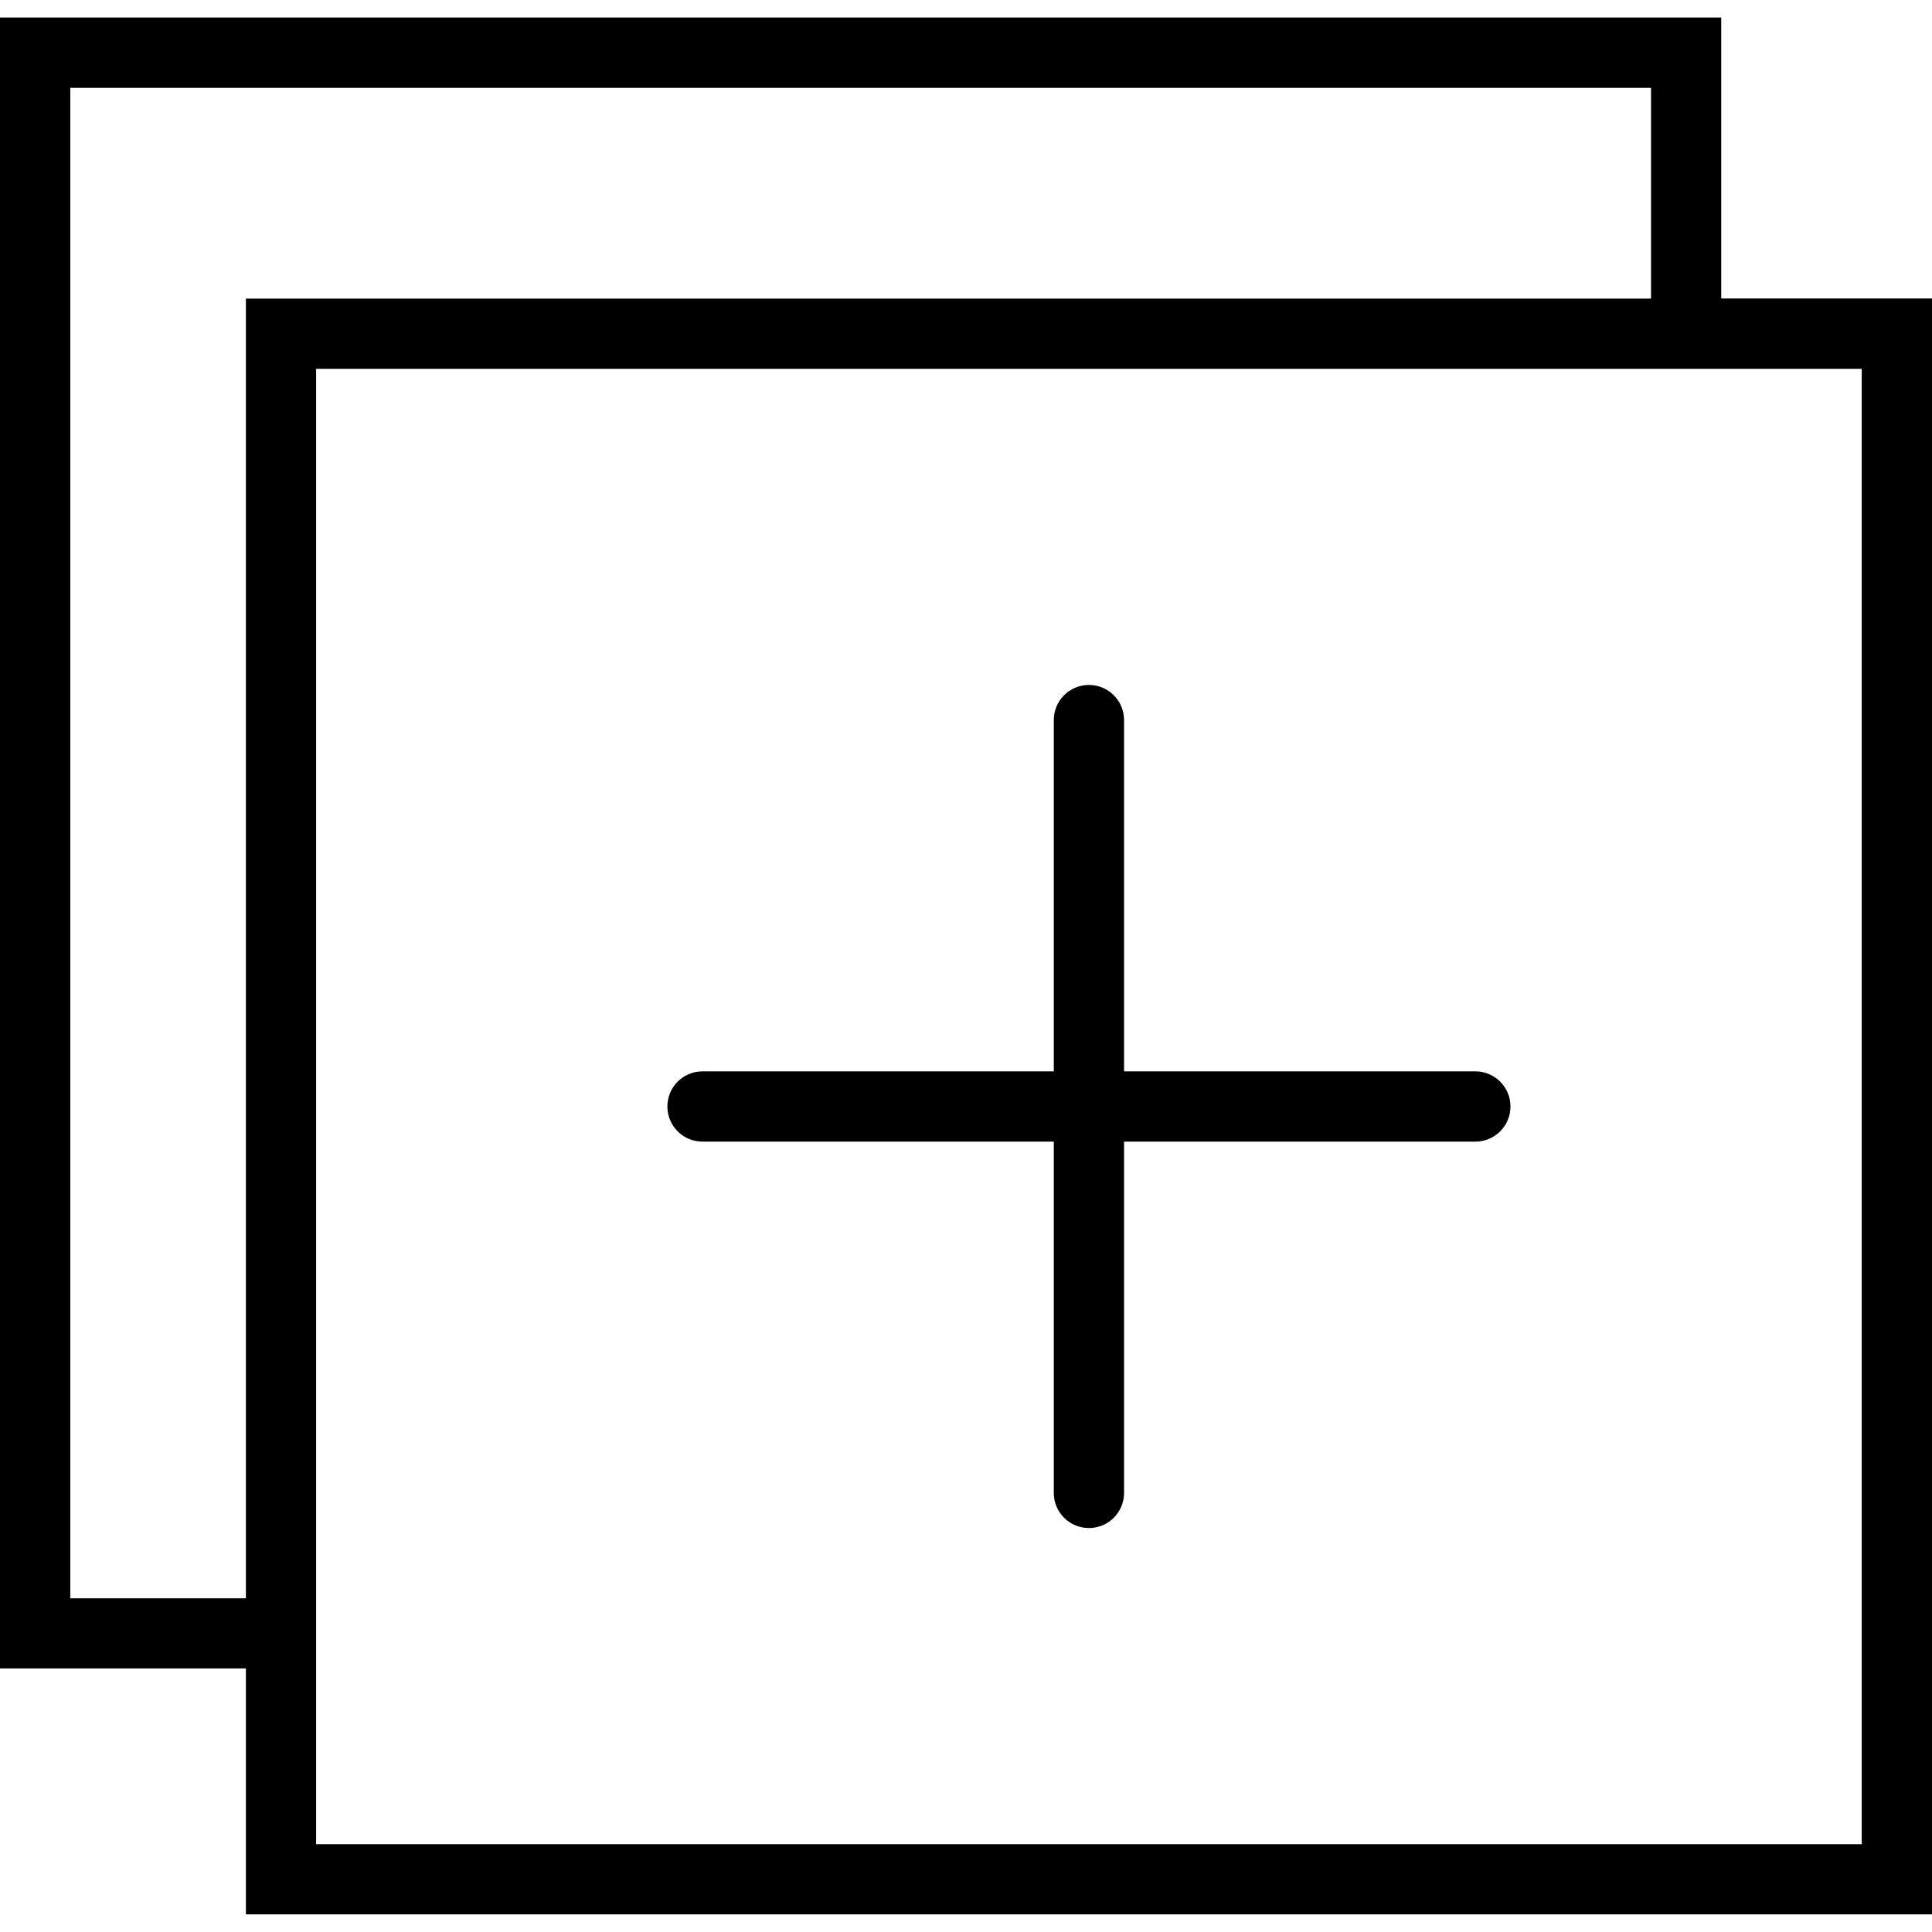
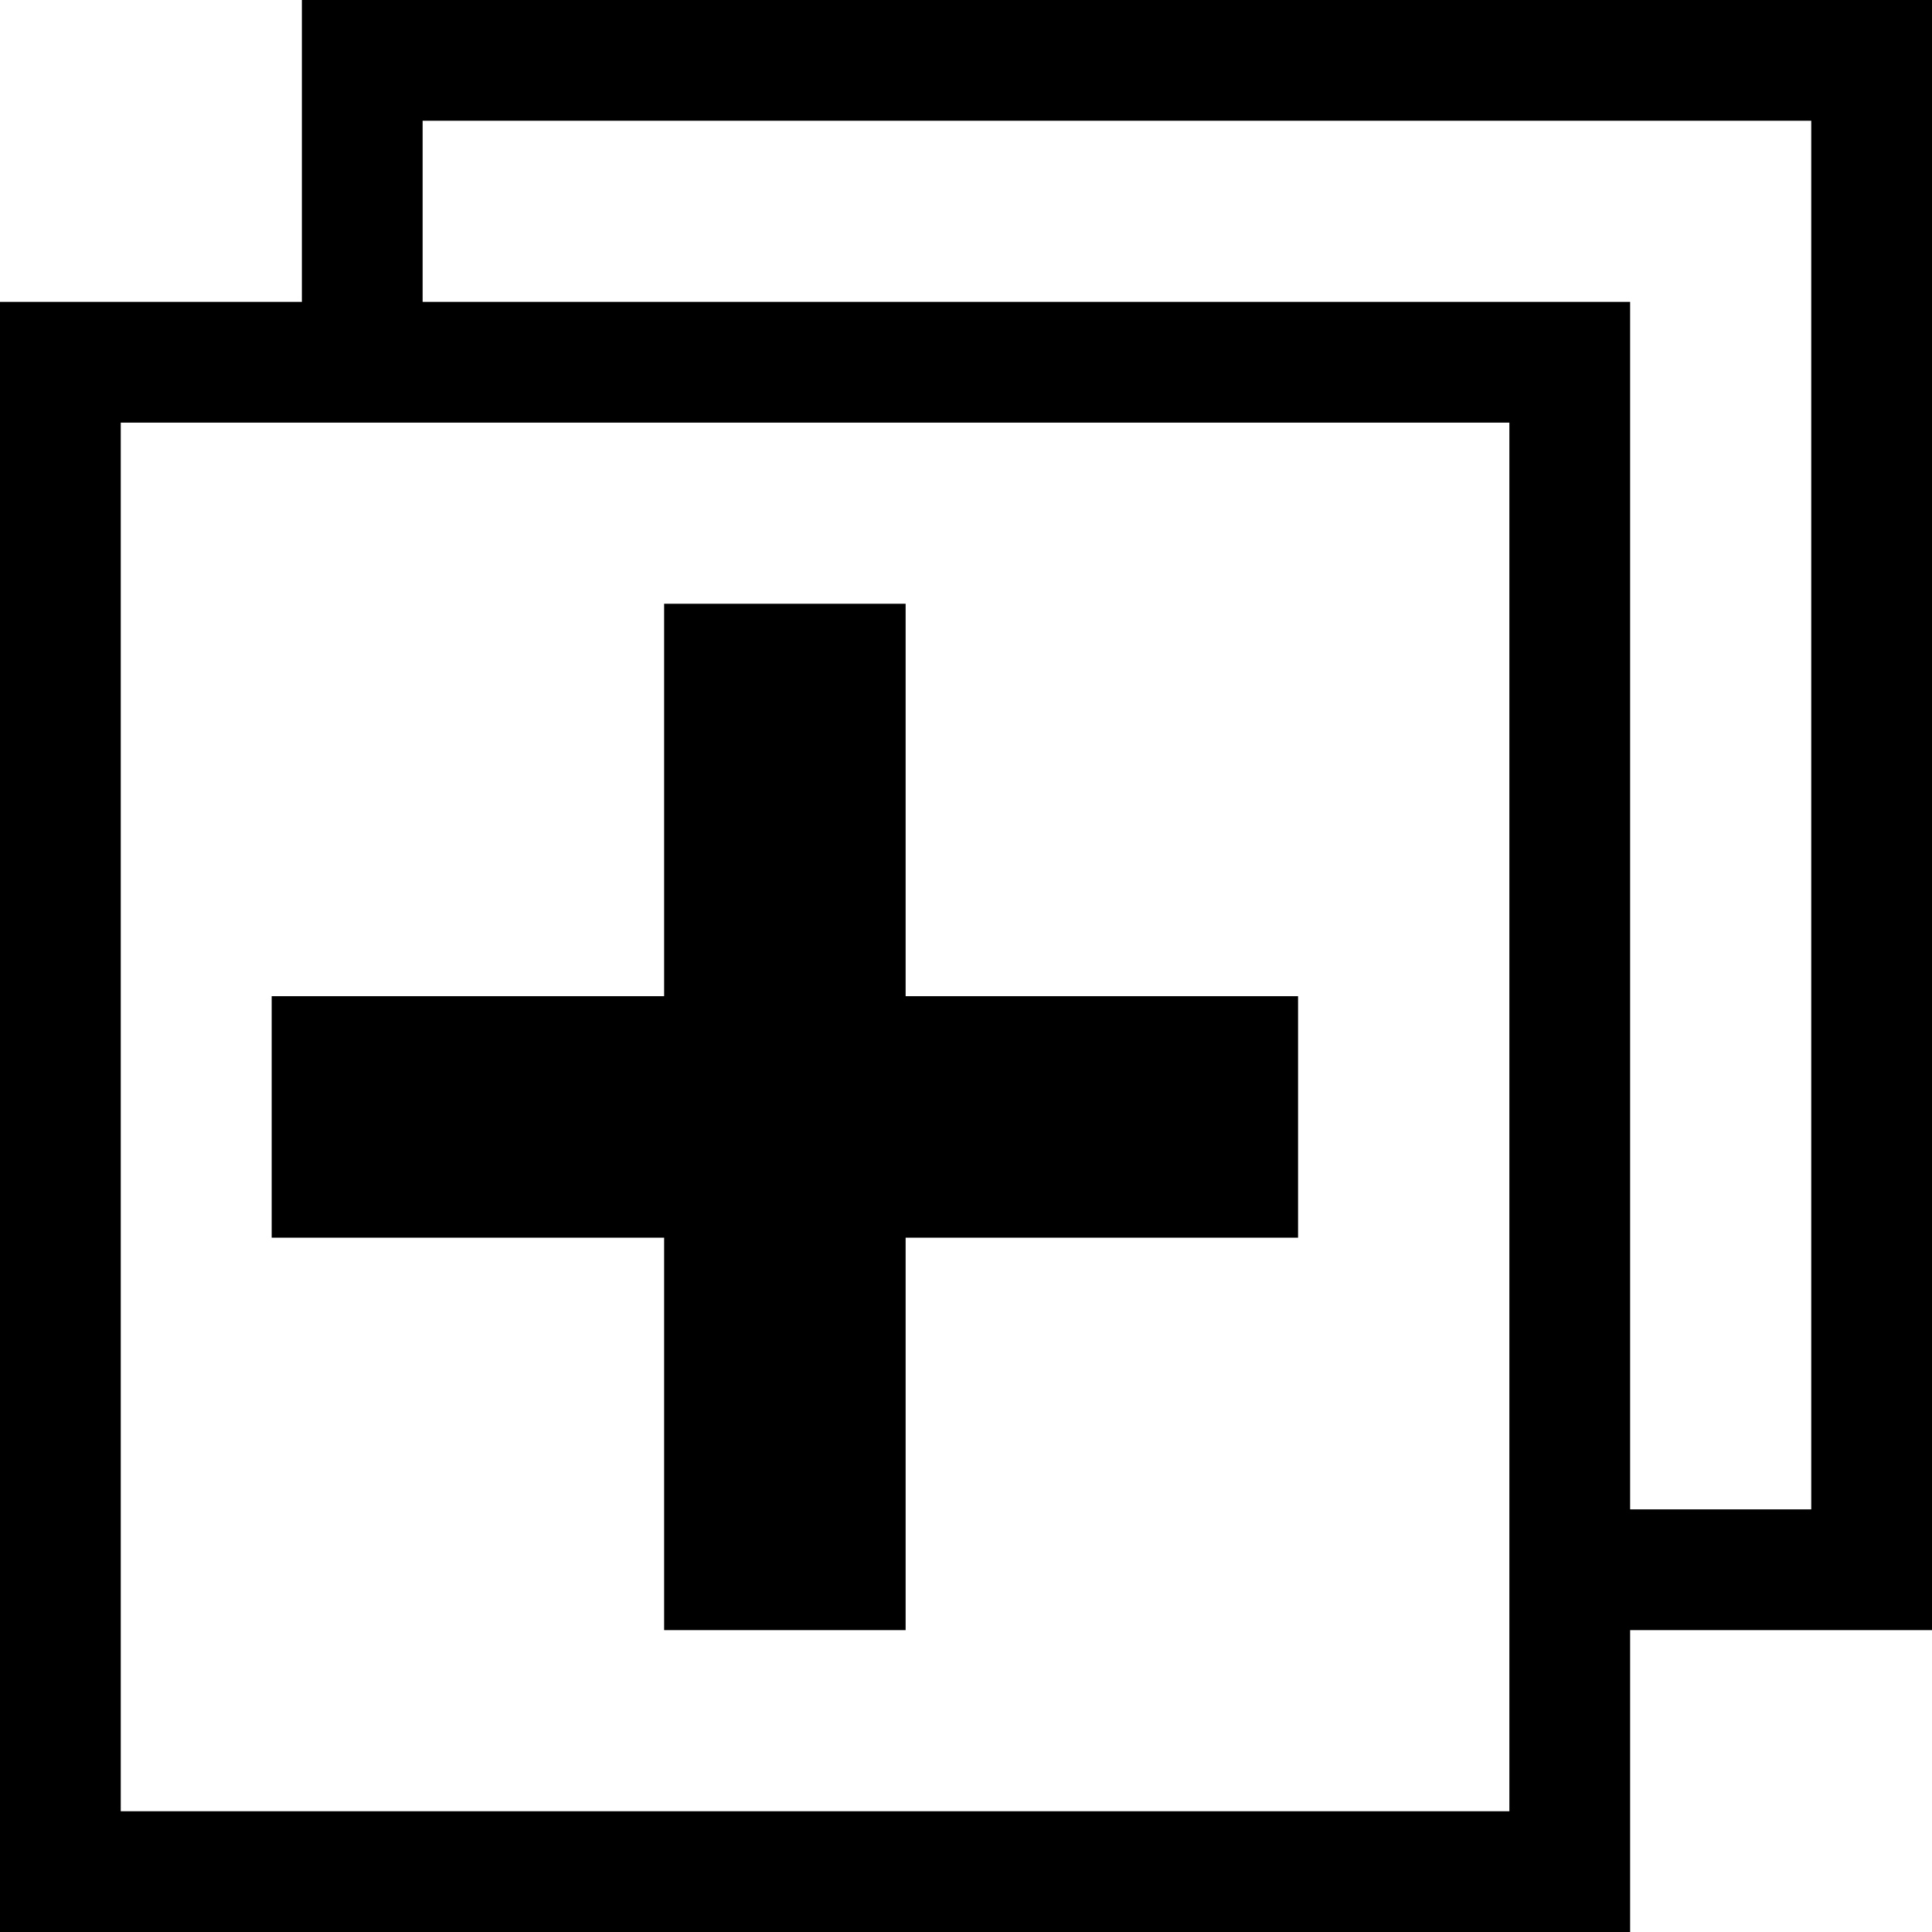
- <svg xmlns="http://www.w3.org/2000/svg" version="1.1" width="32" height="32" viewBox="0 0 32 32">
-   <path d="M28.509 4.945v-4.655h-28.509v27.345h4.073v4.073h27.927v-26.764h-3.491zM1.164 26.473v-25.018h26.182v3.491h-23.273v21.527h-2.909zM30.836 30.545h-25.6v-24.436h25.6v24.436z" />
-   <path d="M24.436 17.745h-5.818v-5.818c0-0.322-0.26-0.582-0.582-0.582s-0.582 0.26-0.582 0.582v5.818h-5.818c-0.322 0-0.582 0.26-0.582 0.582s0.26 0.582 0.582 0.582h5.818v5.818c0 0.322 0.26 0.582 0.582 0.582s0.582-0.26 0.582-0.582v-5.818h5.818c0.322 0 0.582-0.26 0.582-0.582s-0.26-0.582-0.582-0.582z" />
+ <svg xmlns="http://www.w3.org/2000/svg" version="1.1" id="Layer_1" x="0px" y="0px" width="32px" height="32px" viewBox="0 0 32 32" enable-background="new 0 0 32 32" xml:space="preserve">
+   <g>
+     <g>
+       <path d="M5,0v5H0v27h27v-5h5V0H5z M25,30H2V7h23 M27,5H7V2h23v23h-3" />
+     </g>
+   </g>
+   <polygon points="21.5,16.5 15,16.5 15,10 11,10 11,16.5 4.5,16.5 4.5,20.5 11,20.5 11,27 15,27 15,20.5 21.5,20.5 " />
</svg>
